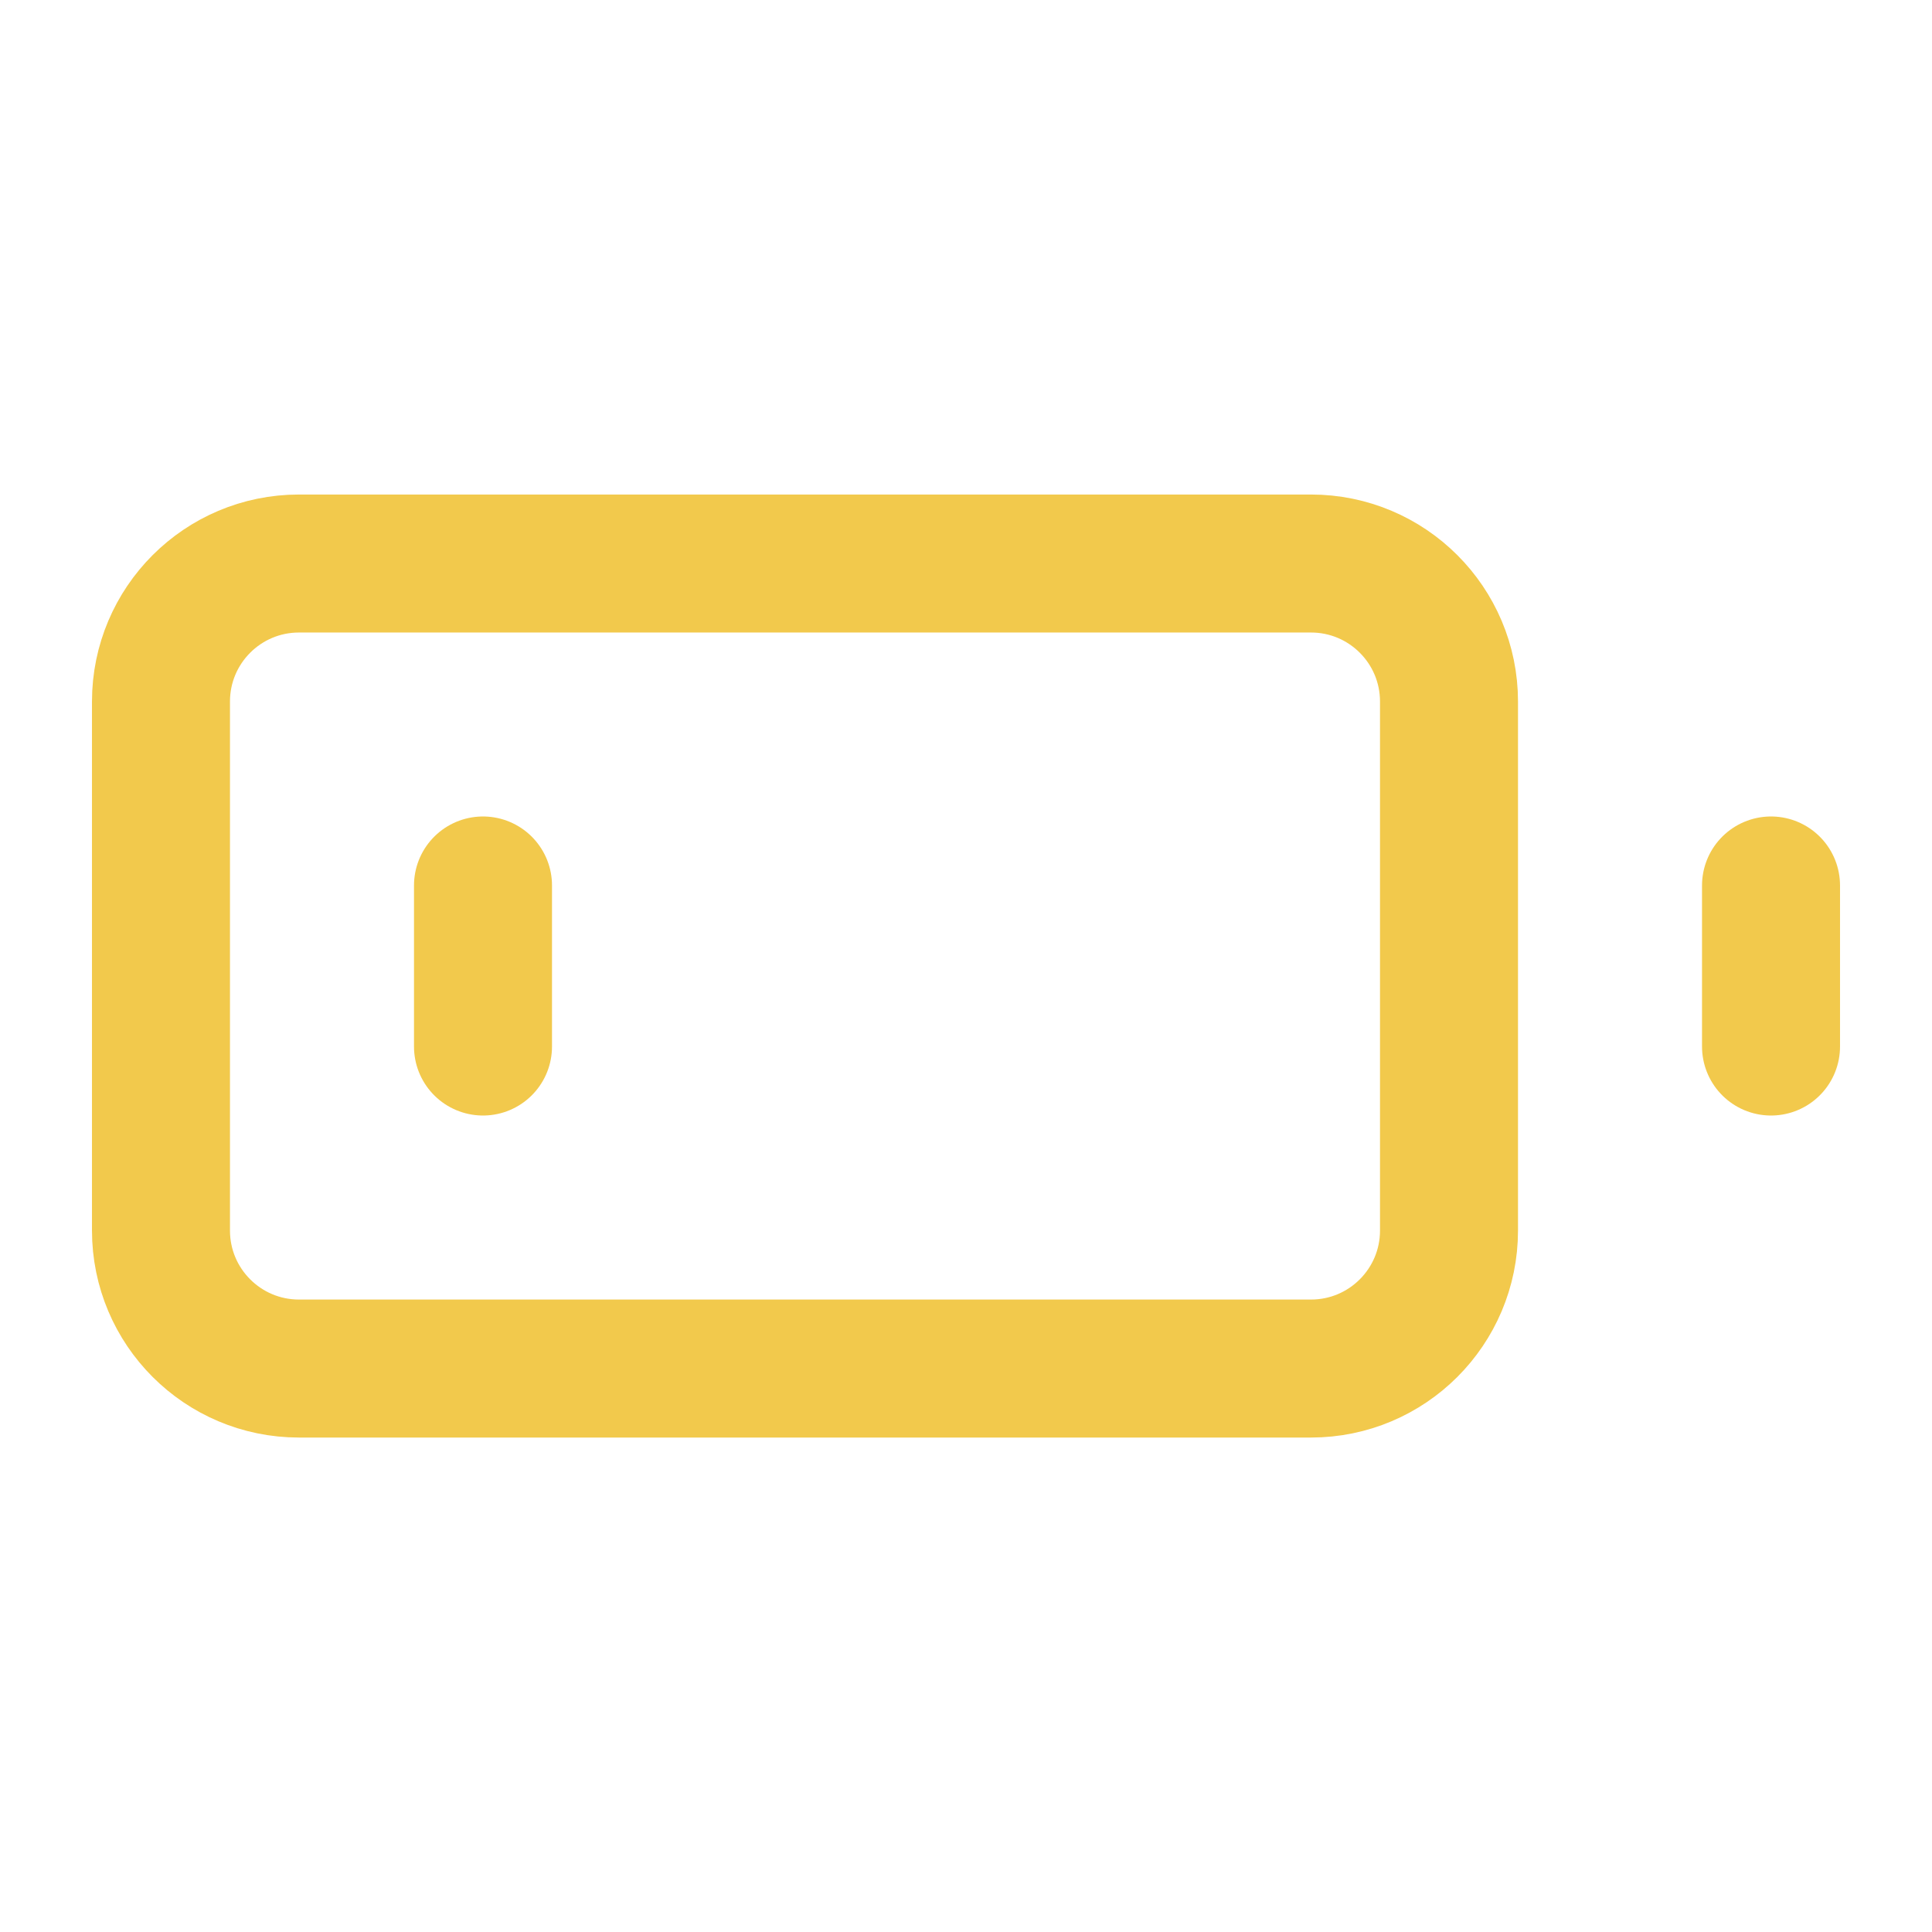
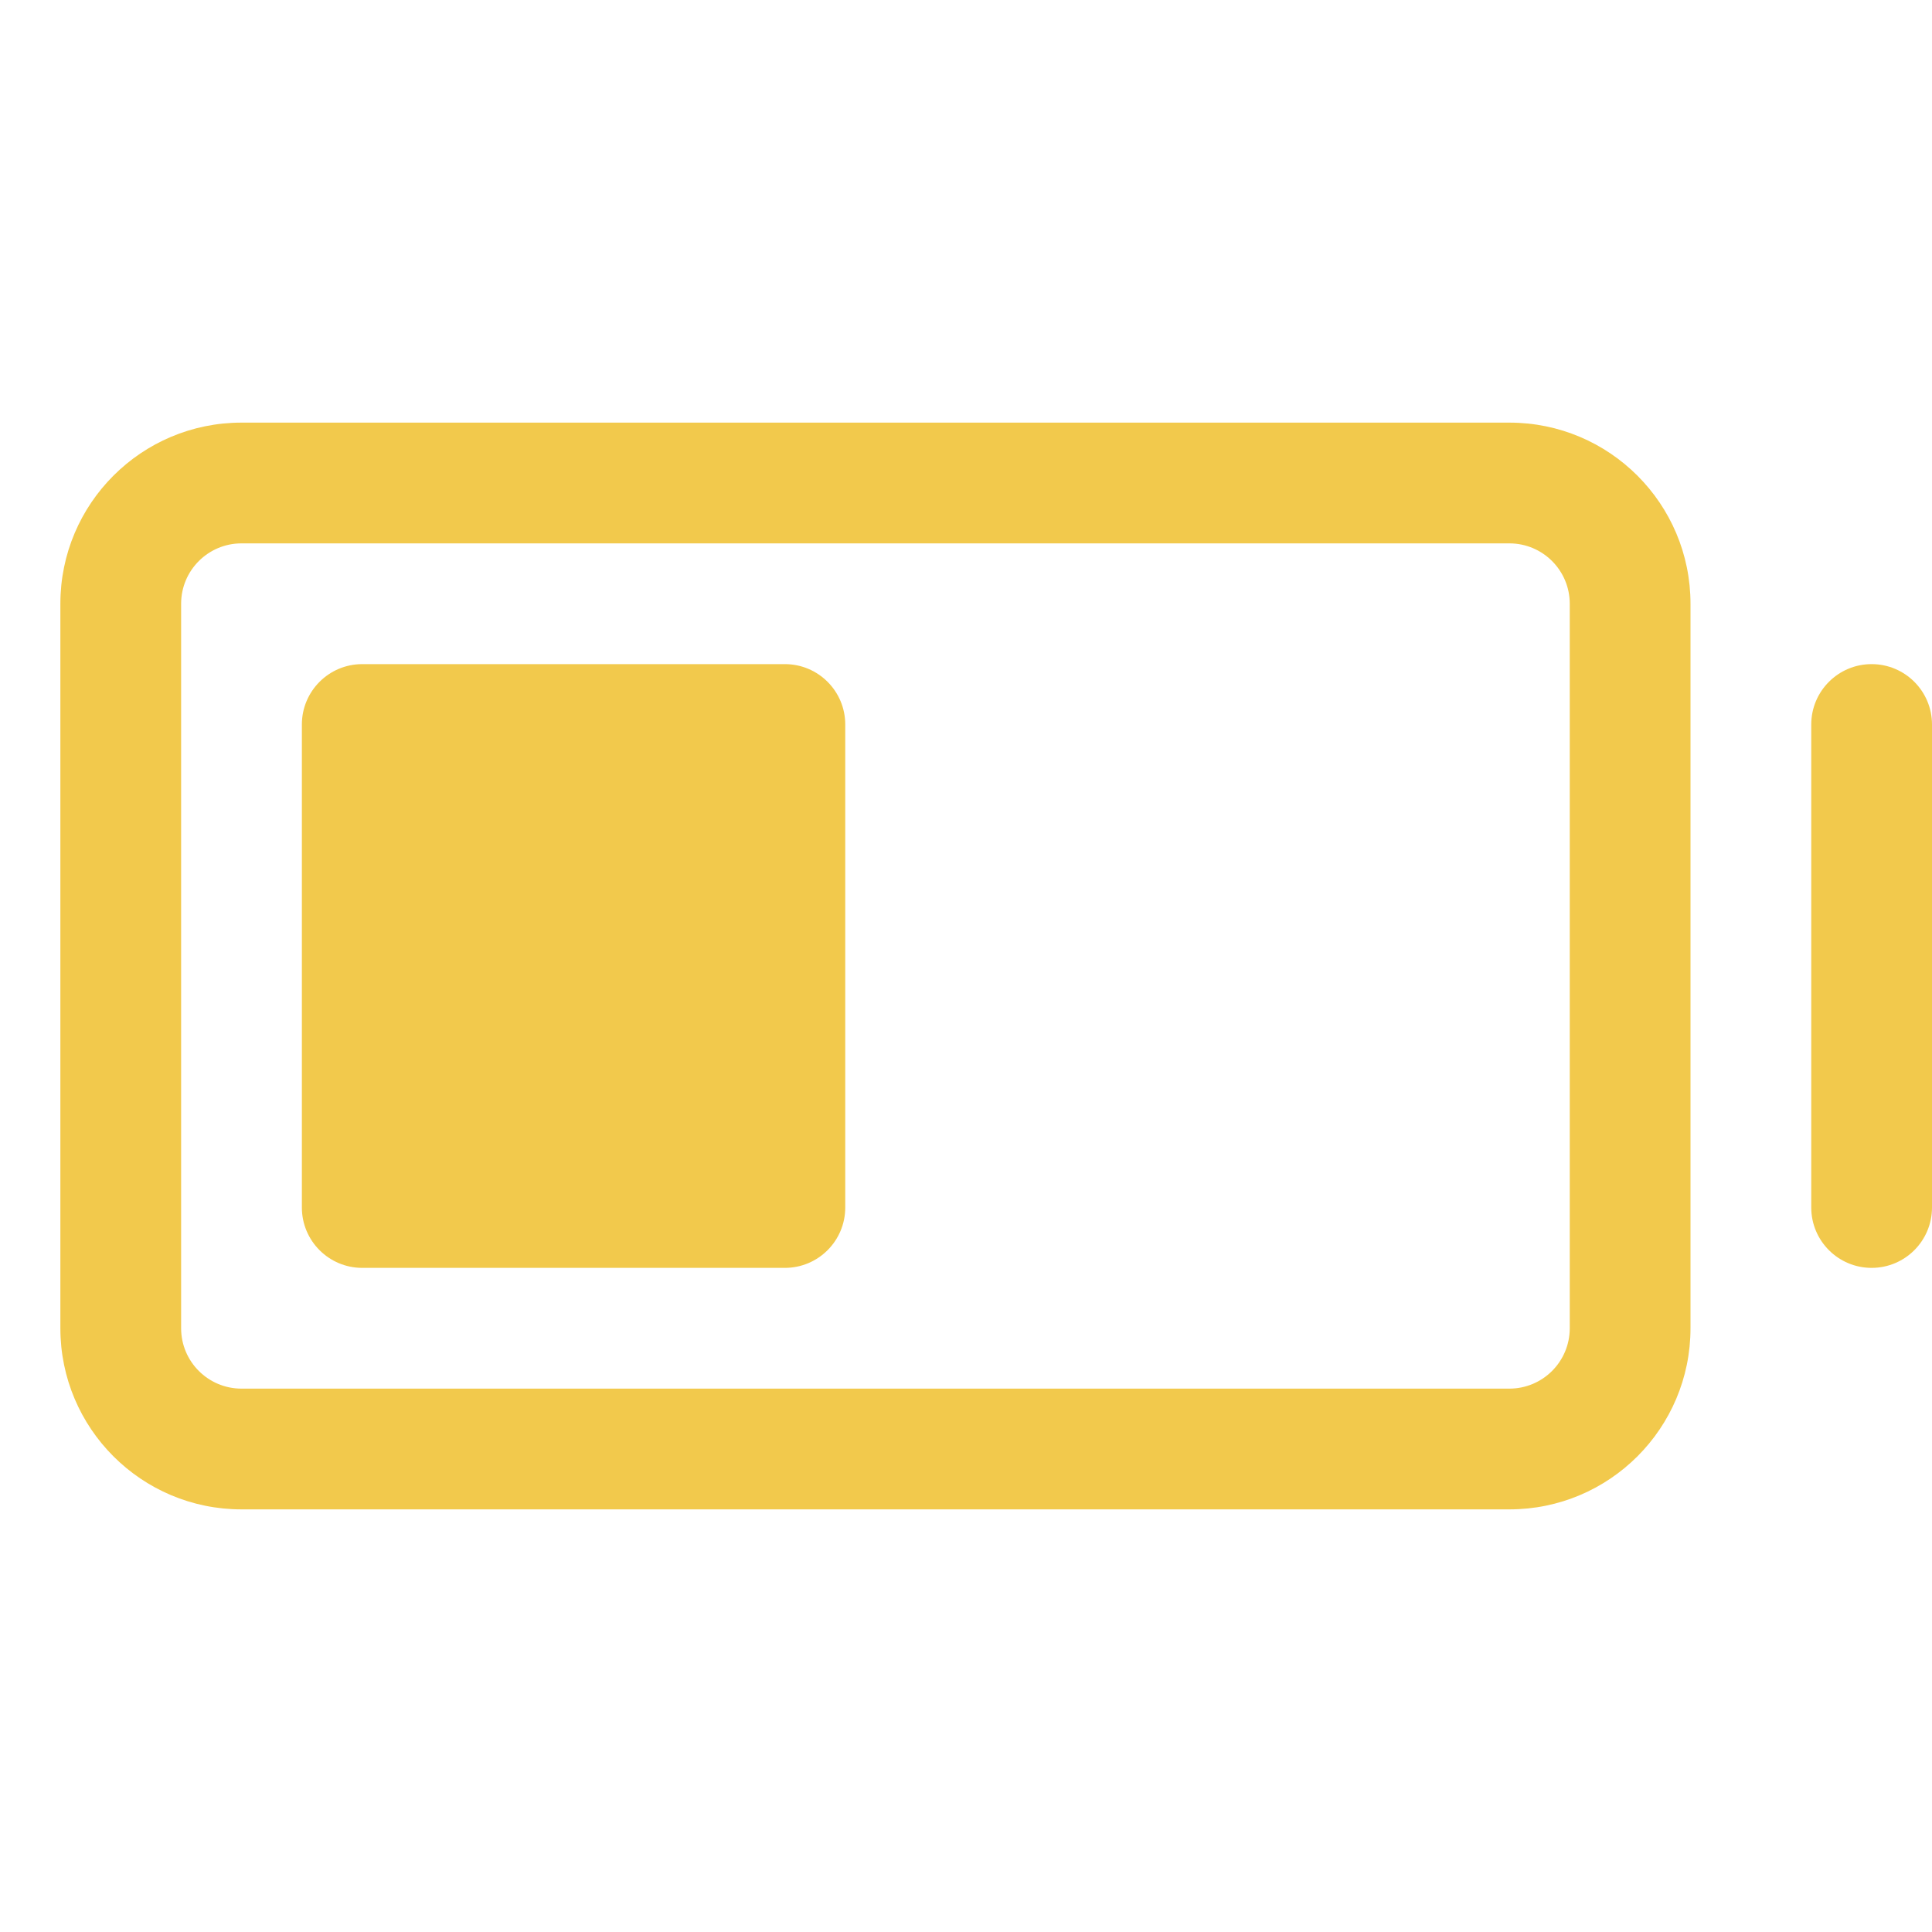
<svg xmlns="http://www.w3.org/2000/svg" viewBox="0 0 28 28">
-   <g fill="none" stroke="#F2C94C" stroke-linecap="round" stroke-linejoin="round" stroke-width="2">
-     <rect x="2.333" y="8.167" width="18.667" height="11.667" rx="2" />
-     <path d="M25.667 12.833v2.334M7 12.833v2.334" />
-   </g>
+   <path fill="#F2C94C" transform="translate(-156 -136)" d="M168.25 146.5v7a.875.875 0 0 1-.875.875h-6.125a.875.875 0 0 1-.875-.875v-7a.875.875 0 0 1 .875-.875h6.125a.875.875 0 0 1 .875.875Zm12.25-1.75v10.5a2.625 2.625 0 0 1-2.625 2.625H159.5a2.625 2.625 0 0 1-2.625-2.625v-10.5a2.625 2.625 0 0 1 2.625-2.625h18.375a2.625 2.625 0 0 1 2.625 2.625Zm-1.75 0a.875.875 0 0 0-.875-.875H159.5a.875.875 0 0 0-.875.875v10.5a.875.875 0 0 0 .875.875h18.375a.875.875 0 0 0 .875-.875v-10.5Zm4.375.875a.875.875 0 0 0-.875.875v7a.875.875 0 1 0 1.75 0v-7a.875.875 0 0 0-.875-.875Z" />
</svg>
